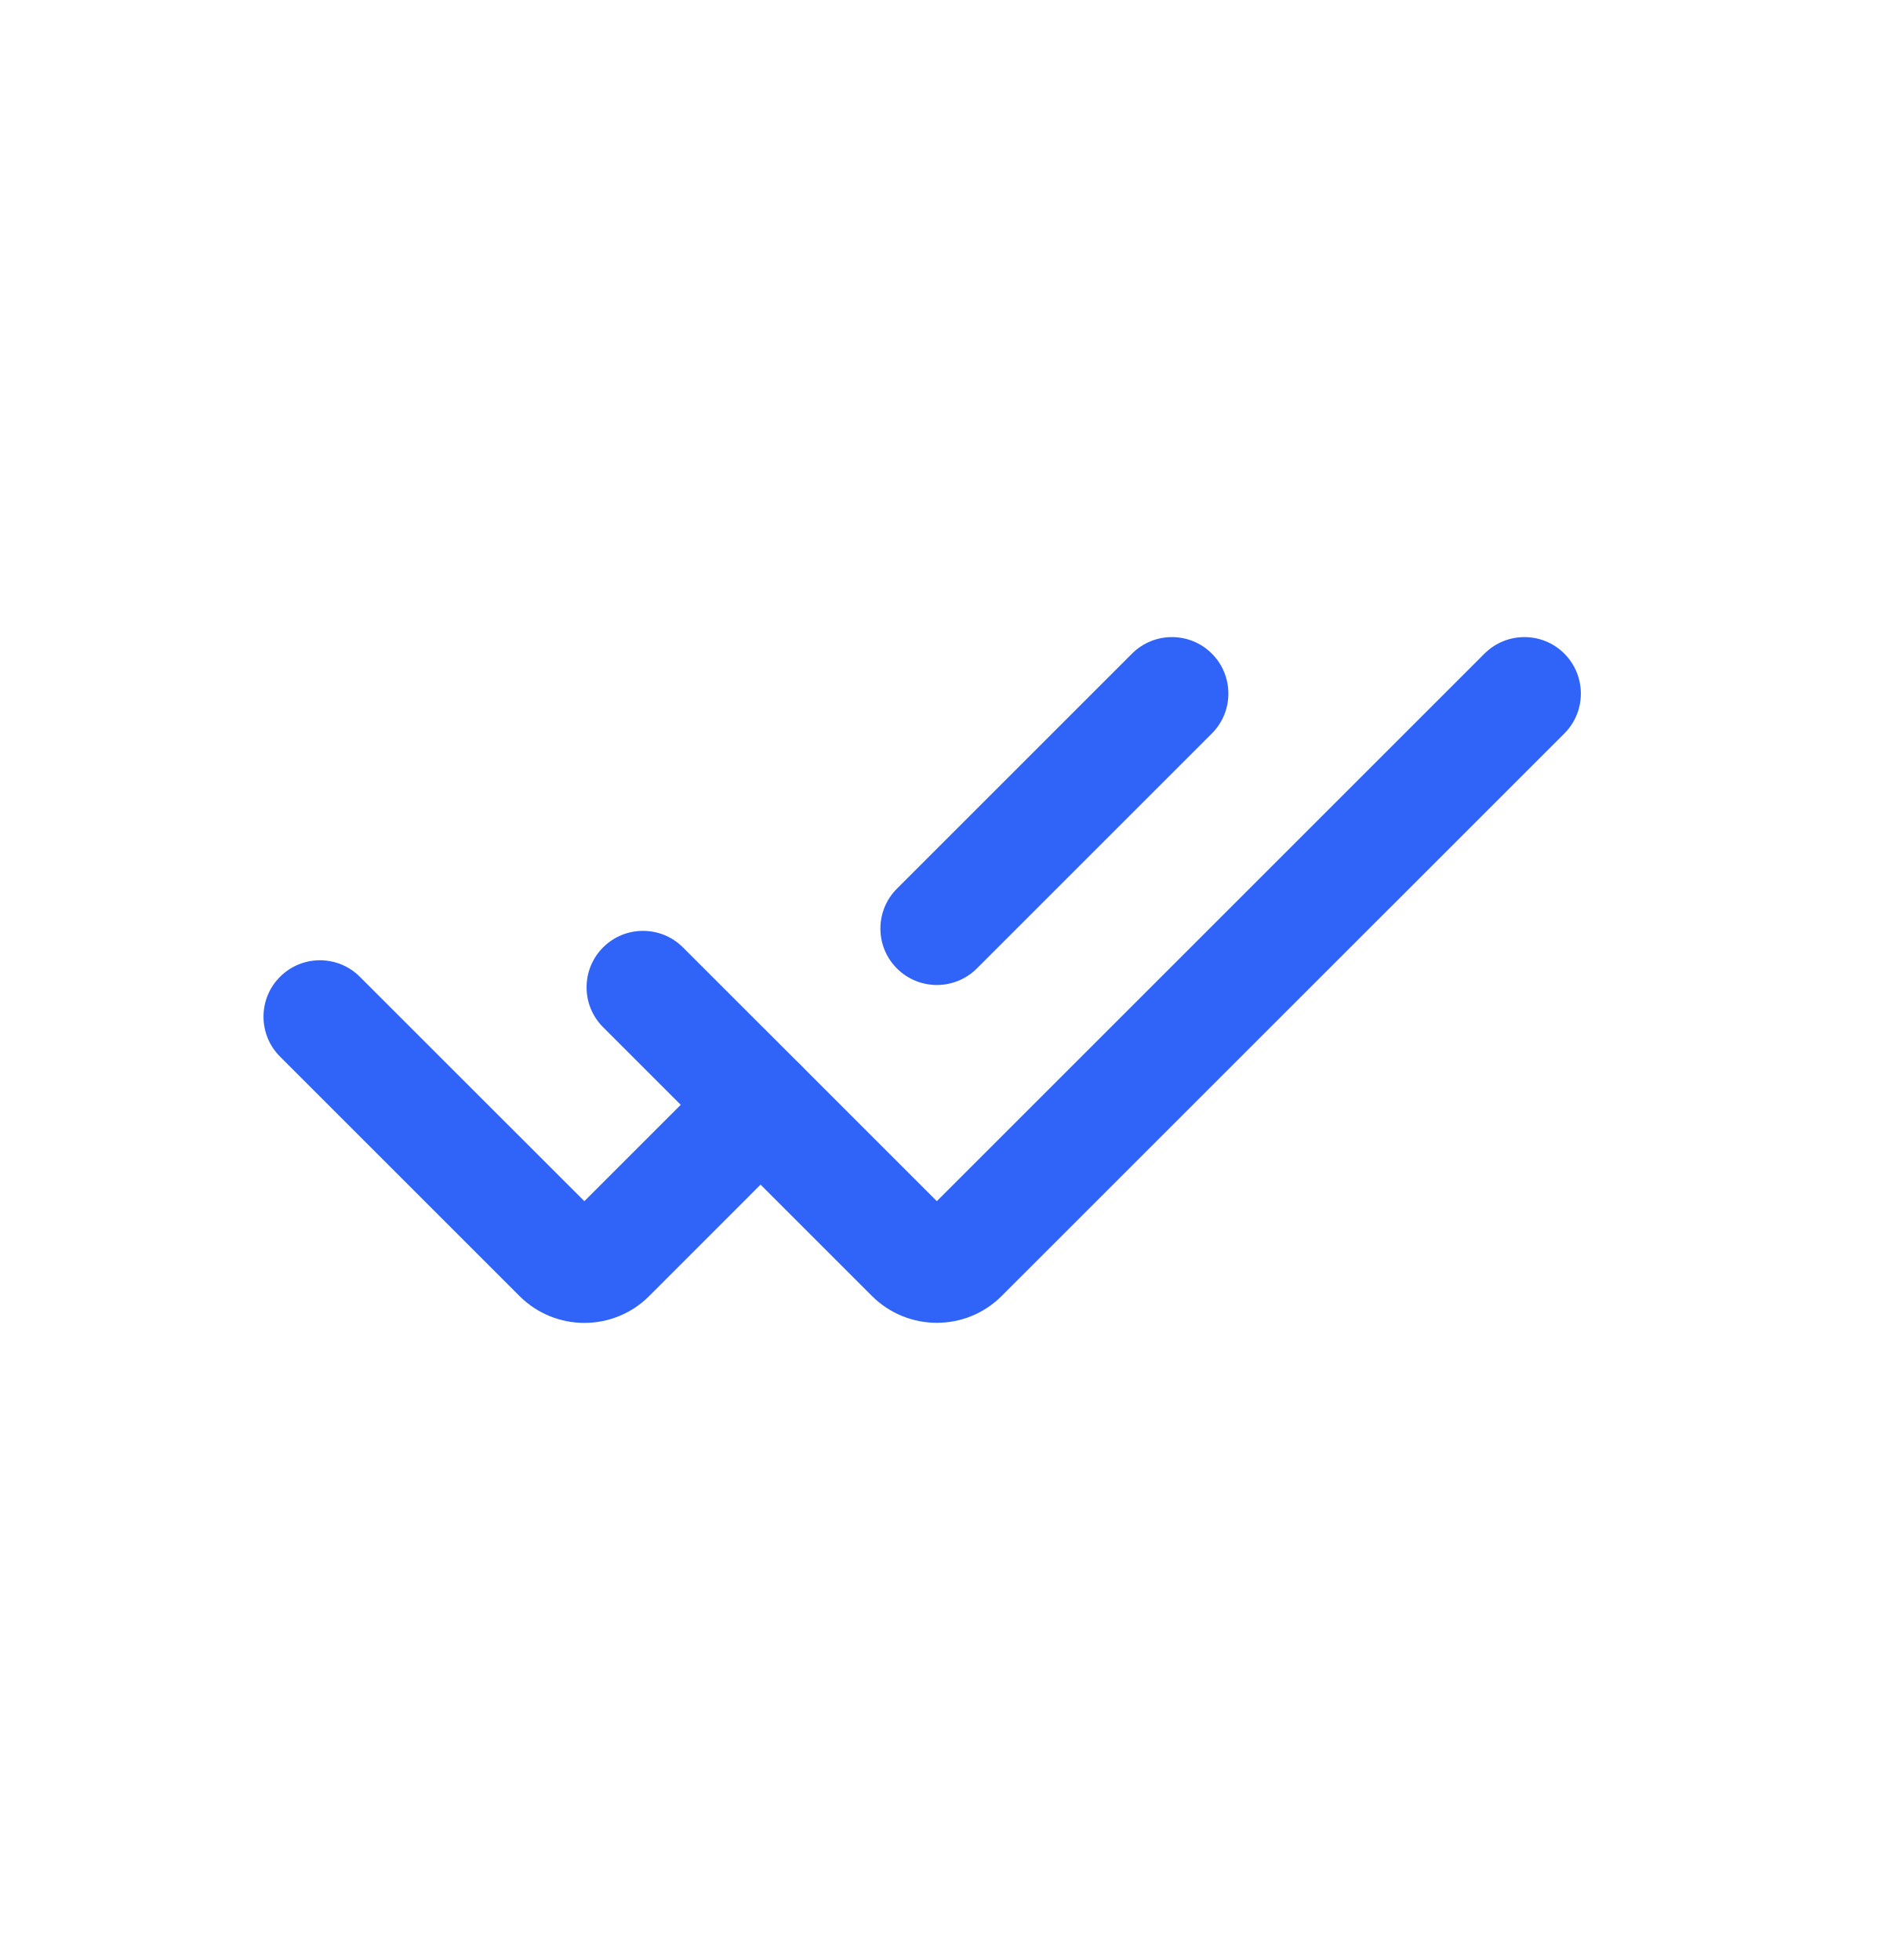
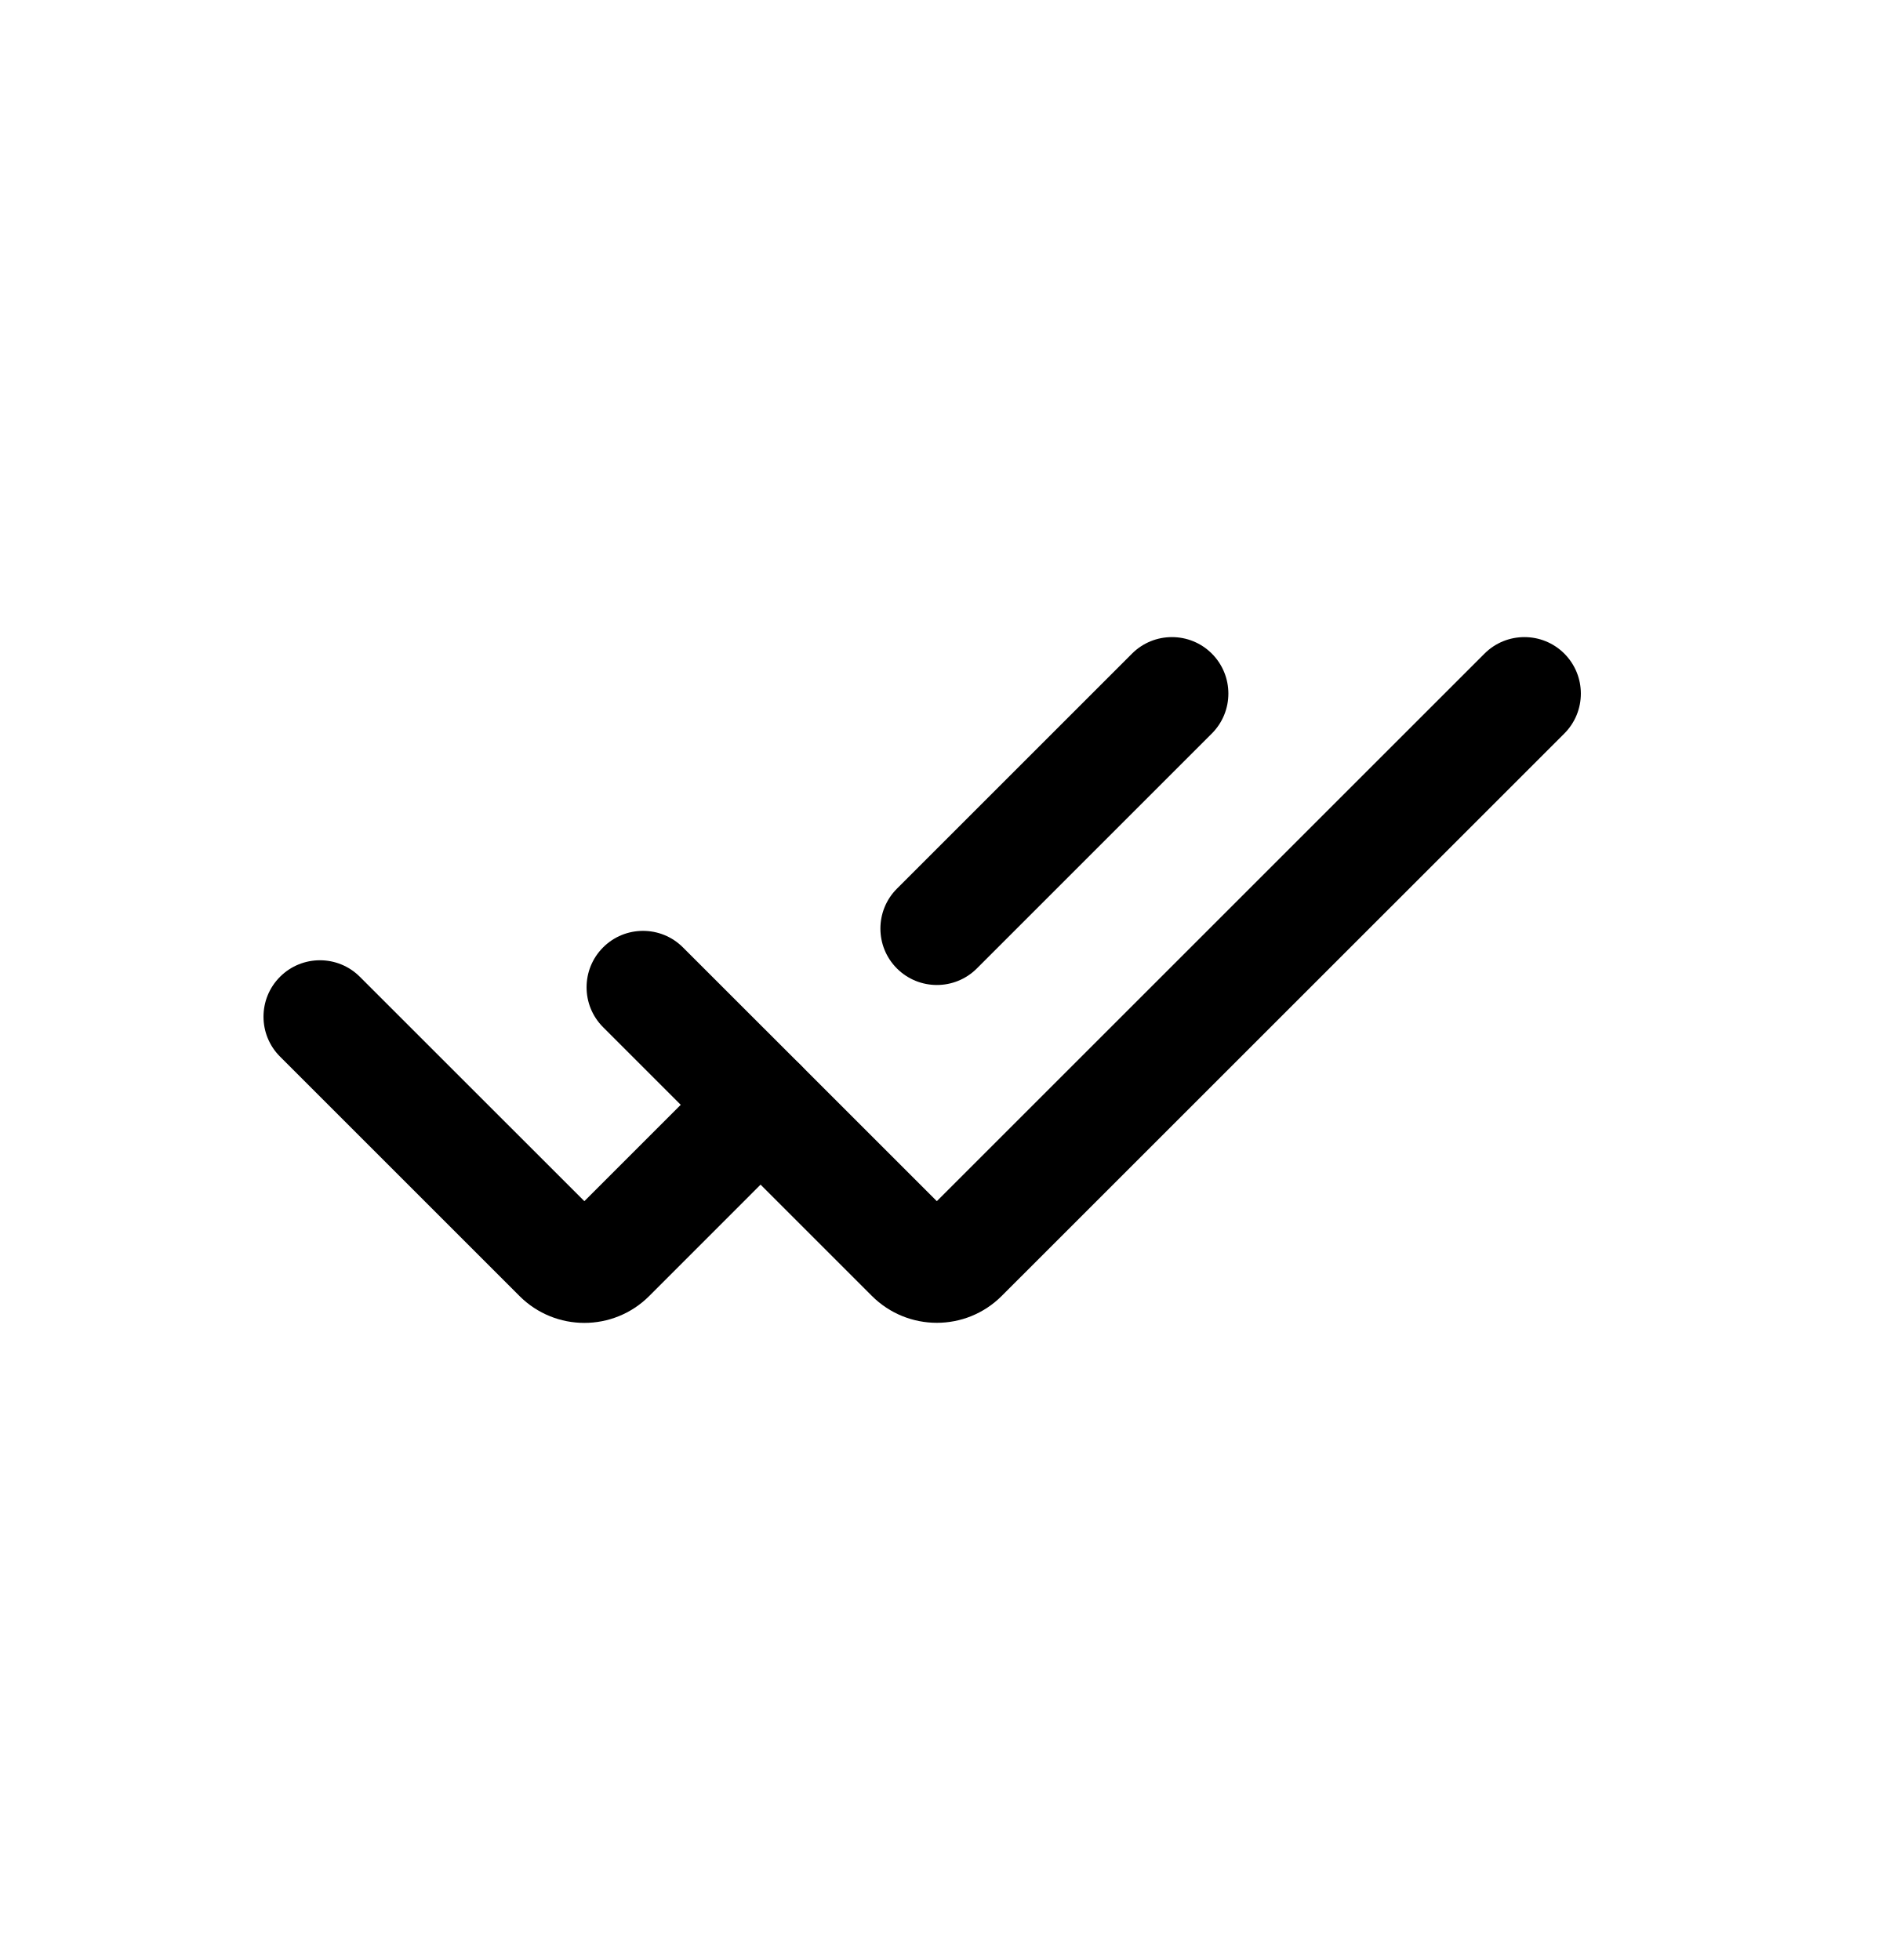
<svg xmlns="http://www.w3.org/2000/svg" width="24" height="25" viewBox="0 0 24 25" fill="none">
-   <path fill-rule="evenodd" clip-rule="evenodd" d="M19.949 8.337C20.23 8.619 20.23 9.075 19.949 9.356L12.775 16.529C12.775 16.529 12.775 16.529 12.775 16.529C12.317 16.988 11.576 16.986 11.119 16.53L7.691 13.102C7.41 12.821 7.41 12.365 7.691 12.084C7.972 11.803 8.428 11.803 8.709 12.084L11.947 15.321L18.931 8.337C19.212 8.056 19.668 8.056 19.949 8.337Z" fill="#3063F7" />
-   <path fill-rule="evenodd" clip-rule="evenodd" d="M15.454 8.337C15.735 8.619 15.735 9.074 15.454 9.356L12.457 12.353C12.175 12.634 11.72 12.634 11.438 12.353C11.157 12.072 11.157 11.616 11.438 11.335L14.436 8.337C14.717 8.056 15.173 8.056 15.454 8.337Z" fill="#3063F7" />
-   <path fill-rule="evenodd" clip-rule="evenodd" d="M3.571 12.459C3.852 12.178 4.308 12.178 4.589 12.459L7.452 15.321L9.19 13.583C9.471 13.302 9.927 13.302 10.208 13.583C10.49 13.864 10.49 14.32 10.208 14.601L8.279 16.531C7.822 16.988 7.082 16.988 6.625 16.531L3.571 13.477C3.29 13.196 3.29 12.74 3.571 12.459Z" fill="#3063F7" />
+   <path fill-rule="evenodd" clip-rule="evenodd" d="M19.949 8.337C20.23 8.619 20.23 9.075 19.949 9.356L12.775 16.529C12.775 16.529 12.775 16.529 12.775 16.529C12.317 16.988 11.576 16.986 11.119 16.53L7.691 13.102C7.41 12.821 7.41 12.365 7.691 12.084C7.972 11.803 8.428 11.803 8.709 12.084L11.947 15.321L18.931 8.337C19.212 8.056 19.668 8.056 19.949 8.337Z" fill="currentColor" />
+   <path fill-rule="evenodd" clip-rule="evenodd" d="M15.454 8.337C15.735 8.619 15.735 9.074 15.454 9.356L12.457 12.353C12.175 12.634 11.72 12.634 11.438 12.353C11.157 12.072 11.157 11.616 11.438 11.335L14.436 8.337C14.717 8.056 15.173 8.056 15.454 8.337Z" fill="currentColor" />
+   <path fill-rule="evenodd" clip-rule="evenodd" d="M3.571 12.459C3.852 12.178 4.308 12.178 4.589 12.459L7.452 15.321L9.19 13.583C9.471 13.302 9.927 13.302 10.208 13.583C10.49 13.864 10.49 14.32 10.208 14.601L8.279 16.531C7.822 16.988 7.082 16.988 6.625 16.531L3.571 13.477C3.29 13.196 3.29 12.74 3.571 12.459Z" fill="currentColor" />
</svg>
